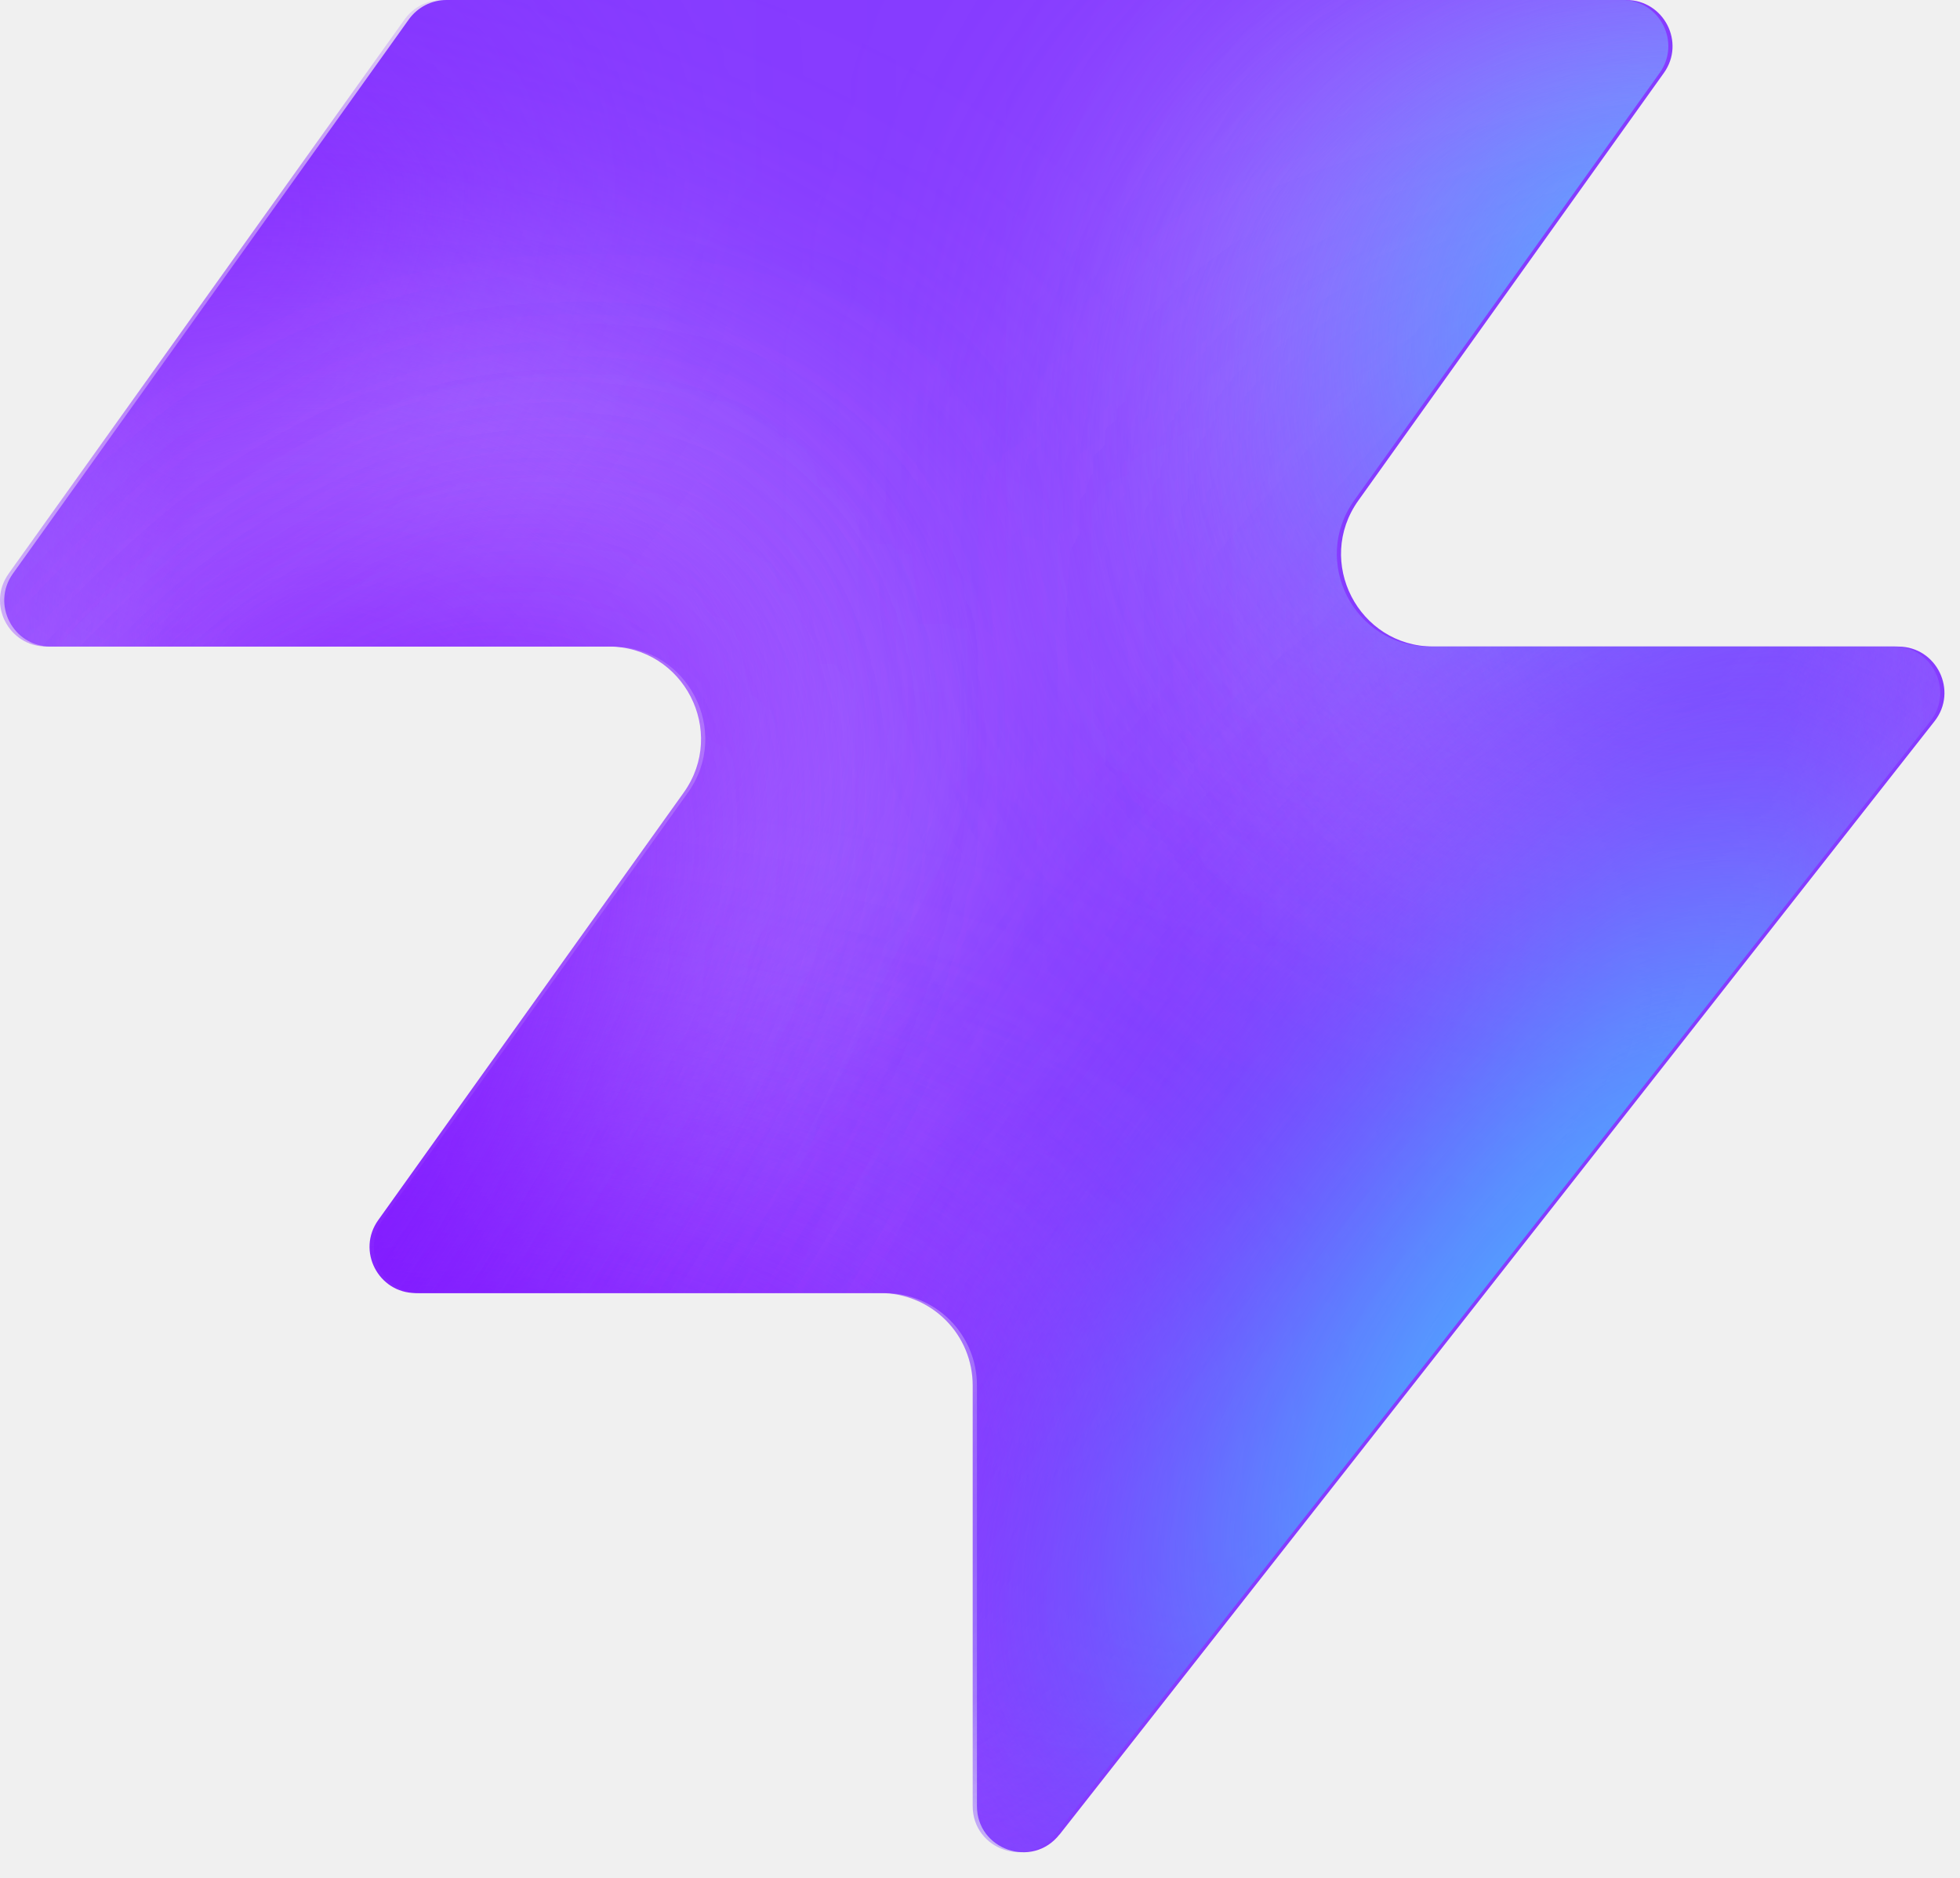
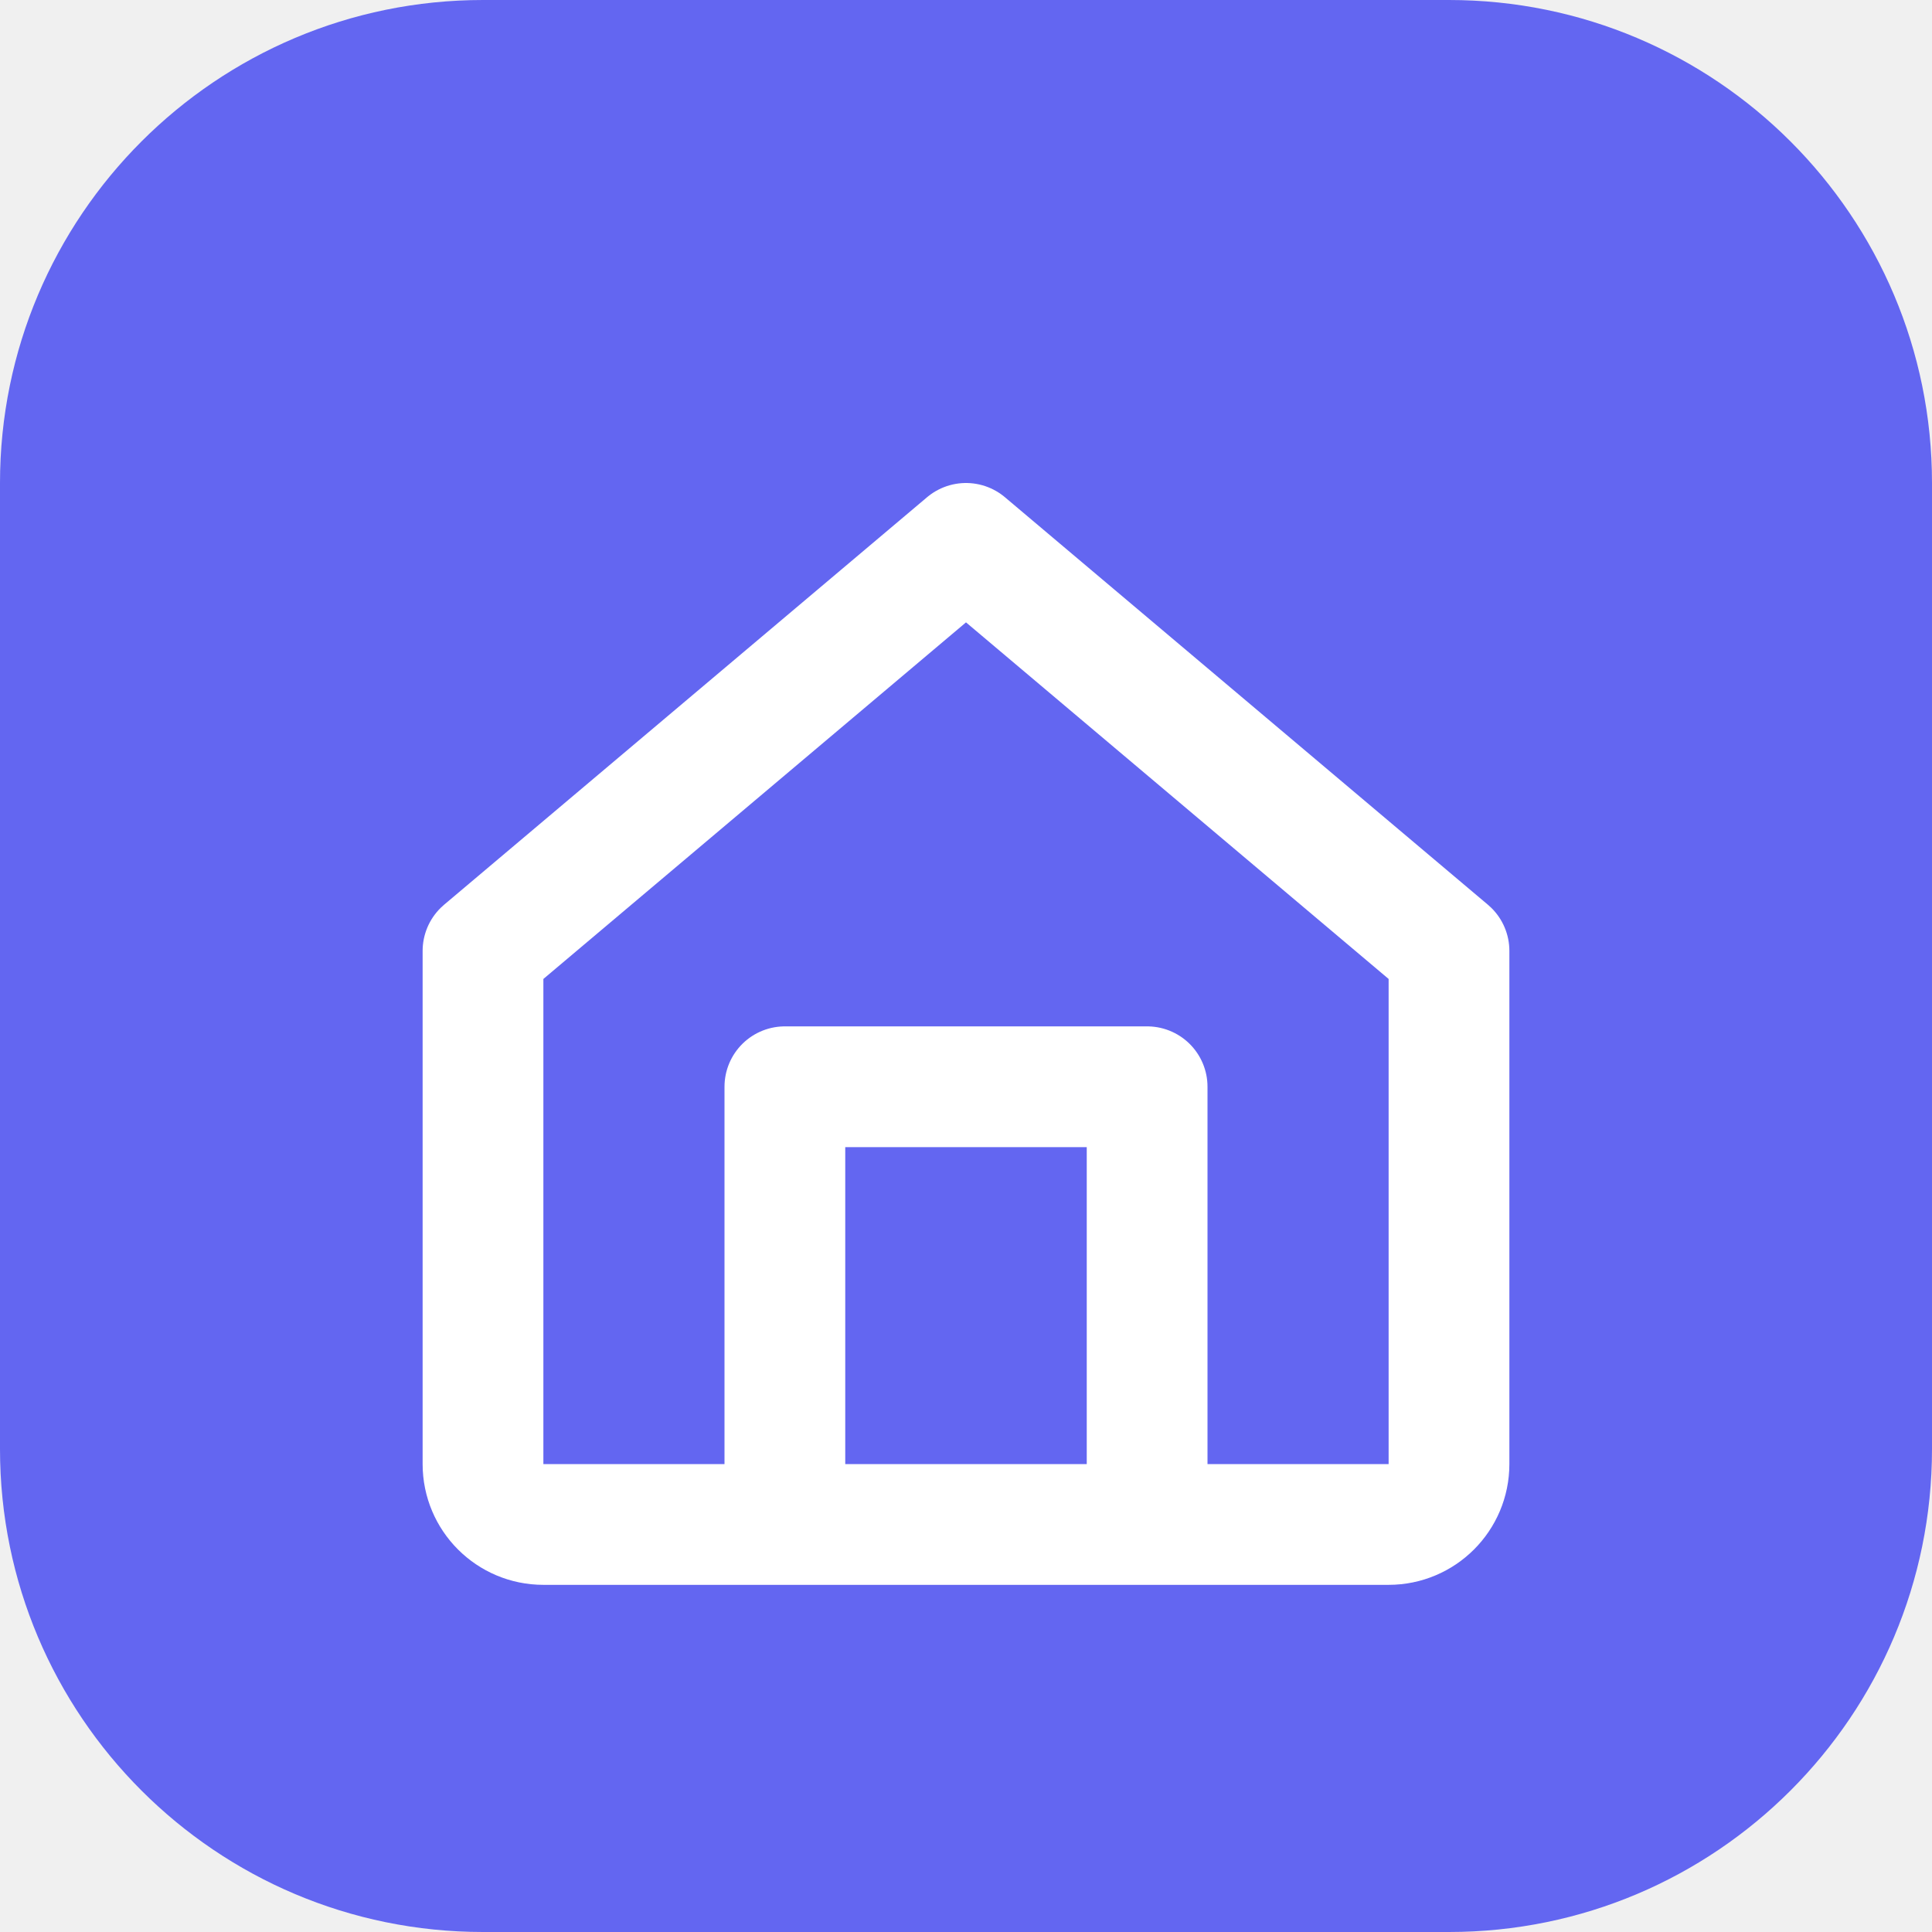
- <svg xmlns="http://www.w3.org/2000/svg" width="48" height="46" fill="none" viewBox="0 0 48 46">
-   <path fill="#863bff" d="M25.946 44.938c-.664.845-2.021.375-2.021-.698V33.937a2.26 2.26 0 0 0-2.262-2.262H10.287c-.92 0-1.456-1.04-.92-1.788l7.48-10.471c1.07-1.497 0-3.578-1.842-3.578H1.237c-.92 0-1.456-1.04-.92-1.788L10.013.474c.214-.297.556-.474.92-.474h28.894c.92 0 1.456 1.04.92 1.788l-7.48 10.471c-1.07 1.498 0 3.579 1.842 3.579h11.377c.943 0 1.473 1.088.89 1.83L25.947 44.94z" style="fill:#863bff;fill:color(display-p3 .525 .23 1);fill-opacity:1" />
-   <mask id="a" width="48" height="46" x="0" y="0" maskUnits="userSpaceOnUse" style="mask-type:alpha">
-     <path fill="#000" d="M25.842 44.938c-.664.844-2.021.375-2.021-.698V33.937a2.26 2.26 0 0 0-2.262-2.262H10.183c-.92 0-1.456-1.04-.92-1.788l7.48-10.471c1.07-1.498 0-3.579-1.842-3.579H1.133c-.92 0-1.456-1.04-.92-1.787L9.91.473c.214-.297.556-.474.92-.474h28.894c.92 0 1.456 1.04.92 1.788l-7.48 10.471c-1.07 1.498 0 3.578 1.842 3.578h11.377c.943 0 1.473 1.088.89 1.832L25.843 44.94z" style="fill:#000;fill-opacity:1" />
-   </mask>
-   <g mask="url(#a)">
-     <g filter="url(#b)">
-       <ellipse cx="5.508" cy="14.704" fill="#ede6ff" rx="5.508" ry="14.704" style="fill:#ede6ff;fill:color(display-p3 .927 .903 1);fill-opacity:1" transform="matrix(.00324 1 1 -.00324 -4.47 31.516)" />
-     </g>
-     <g filter="url(#c)">
-       <ellipse cx="10.399" cy="29.851" fill="#ede6ff" rx="10.399" ry="29.851" style="fill:#ede6ff;fill:color(display-p3 .927 .903 1);fill-opacity:1" transform="matrix(.00324 1 1 -.00324 -39.328 7.883)" />
-     </g>
-     <g filter="url(#d)">
-       <ellipse cx="5.508" cy="30.487" fill="#7e14ff" rx="5.508" ry="30.487" style="fill:#7e14ff;fill:color(display-p3 .492 .077 1);fill-opacity:1" transform="rotate(89.814 -25.913 -14.639)scale(1 -1)" />
-     </g>
-     <g filter="url(#e)">
-       <ellipse cx="5.508" cy="30.599" fill="#7e14ff" rx="5.508" ry="30.599" style="fill:#7e14ff;fill:color(display-p3 .492 .077 1);fill-opacity:1" transform="rotate(89.814 -32.644 -3.334)scale(1 -1)" />
-     </g>
-     <g filter="url(#f)">
-       <ellipse cx="5.508" cy="30.599" fill="#7e14ff" rx="5.508" ry="30.599" style="fill:#7e14ff;fill:color(display-p3 .492 .077 1);fill-opacity:1" transform="matrix(.00324 1 1 -.00324 -34.34 30.47)" />
-     </g>
-     <g filter="url(#g)">
-       <ellipse cx="14.072" cy="22.078" fill="#ede6ff" rx="14.072" ry="22.078" style="fill:#ede6ff;fill:color(display-p3 .927 .903 1);fill-opacity:1" transform="rotate(93.35 24.506 48.493)scale(-1 1)" />
-     </g>
-     <g filter="url(#h)">
-       <ellipse cx="3.47" cy="21.501" fill="#7e14ff" rx="3.47" ry="21.501" style="fill:#7e14ff;fill:color(display-p3 .492 .077 1);fill-opacity:1" transform="rotate(89.009 28.708 47.59)scale(-1 1)" />
-     </g>
-     <g filter="url(#i)">
-       <ellipse cx="3.47" cy="21.501" fill="#7e14ff" rx="3.47" ry="21.501" style="fill:#7e14ff;fill:color(display-p3 .492 .077 1);fill-opacity:1" transform="rotate(89.009 28.708 47.59)scale(-1 1)" />
-     </g>
-     <g filter="url(#j)">
-       <ellipse cx=".387" cy="8.972" fill="#7e14ff" rx="4.407" ry="29.108" style="fill:#7e14ff;fill:color(display-p3 .492 .077 1);fill-opacity:1" transform="rotate(39.51 .387 8.972)" />
-     </g>
-     <g filter="url(#k)">
-       <ellipse cx="47.523" cy="-6.092" fill="#7e14ff" rx="4.407" ry="29.108" style="fill:#7e14ff;fill:color(display-p3 .492 .077 1);fill-opacity:1" transform="rotate(37.892 47.523 -6.092)" />
-     </g>
-     <g filter="url(#l)">
-       <ellipse cx="41.412" cy="6.333" fill="#47bfff" rx="5.971" ry="9.665" style="fill:#47bfff;fill:color(display-p3 .28 .748 1);fill-opacity:1" transform="rotate(37.892 41.412 6.333)" />
-     </g>
-     <g filter="url(#m)">
-       <ellipse cx="-1.879" cy="38.332" fill="#7e14ff" rx="4.407" ry="29.108" style="fill:#7e14ff;fill:color(display-p3 .492 .077 1);fill-opacity:1" transform="rotate(37.892 -1.88 38.332)" />
-     </g>
-     <g filter="url(#n)">
-       <ellipse cx="-1.879" cy="38.332" fill="#7e14ff" rx="4.407" ry="29.108" style="fill:#7e14ff;fill:color(display-p3 .492 .077 1);fill-opacity:1" transform="rotate(37.892 -1.88 38.332)" />
-     </g>
-     <g filter="url(#o)">
-       <ellipse cx="35.651" cy="29.907" fill="#7e14ff" rx="4.407" ry="29.108" style="fill:#7e14ff;fill:color(display-p3 .492 .077 1);fill-opacity:1" transform="rotate(37.892 35.651 29.907)" />
-     </g>
-     <g filter="url(#p)">
-       <ellipse cx="38.418" cy="32.4" fill="#47bfff" rx="5.971" ry="15.297" style="fill:#47bfff;fill:color(display-p3 .28 .748 1);fill-opacity:1" transform="rotate(37.892 38.418 32.4)" />
-     </g>
-   </g>
-   <defs>
-     <filter id="b" width="60.045" height="41.654" x="-19.77" y="16.149" color-interpolation-filters="sRGB" filterUnits="userSpaceOnUse">
-       <feFlood flood-opacity="0" result="BackgroundImageFix" />
-       <feBlend in="SourceGraphic" in2="BackgroundImageFix" result="shape" />
-       <feGaussianBlur result="effect1_foregroundBlur_2002_17158" stdDeviation="7.659" />
-     </filter>
-     <filter id="c" width="90.34" height="51.437" x="-54.613" y="-7.533" color-interpolation-filters="sRGB" filterUnits="userSpaceOnUse">
-       <feFlood flood-opacity="0" result="BackgroundImageFix" />
-       <feBlend in="SourceGraphic" in2="BackgroundImageFix" result="shape" />
-       <feGaussianBlur result="effect1_foregroundBlur_2002_17158" stdDeviation="7.659" />
-     </filter>
-     <filter id="d" width="79.355" height="29.4" x="-49.64" y="2.03" color-interpolation-filters="sRGB" filterUnits="userSpaceOnUse">
-       <feFlood flood-opacity="0" result="BackgroundImageFix" />
-       <feBlend in="SourceGraphic" in2="BackgroundImageFix" result="shape" />
-       <feGaussianBlur result="effect1_foregroundBlur_2002_17158" stdDeviation="4.596" />
-     </filter>
-     <filter id="e" width="79.579" height="29.4" x="-45.045" y="20.029" color-interpolation-filters="sRGB" filterUnits="userSpaceOnUse">
-       <feFlood flood-opacity="0" result="BackgroundImageFix" />
-       <feBlend in="SourceGraphic" in2="BackgroundImageFix" result="shape" />
-       <feGaussianBlur result="effect1_foregroundBlur_2002_17158" stdDeviation="4.596" />
-     </filter>
-     <filter id="f" width="79.579" height="29.4" x="-43.513" y="21.178" color-interpolation-filters="sRGB" filterUnits="userSpaceOnUse">
-       <feFlood flood-opacity="0" result="BackgroundImageFix" />
-       <feBlend in="SourceGraphic" in2="BackgroundImageFix" result="shape" />
-       <feGaussianBlur result="effect1_foregroundBlur_2002_17158" stdDeviation="4.596" />
-     </filter>
-     <filter id="g" width="74.749" height="58.852" x="15.756" y="-17.901" color-interpolation-filters="sRGB" filterUnits="userSpaceOnUse">
-       <feFlood flood-opacity="0" result="BackgroundImageFix" />
-       <feBlend in="SourceGraphic" in2="BackgroundImageFix" result="shape" />
-       <feGaussianBlur result="effect1_foregroundBlur_2002_17158" stdDeviation="7.659" />
-     </filter>
-     <filter id="h" width="61.377" height="25.362" x="23.548" y="2.284" color-interpolation-filters="sRGB" filterUnits="userSpaceOnUse">
-       <feFlood flood-opacity="0" result="BackgroundImageFix" />
-       <feBlend in="SourceGraphic" in2="BackgroundImageFix" result="shape" />
-       <feGaussianBlur result="effect1_foregroundBlur_2002_17158" stdDeviation="4.596" />
-     </filter>
-     <filter id="i" width="61.377" height="25.362" x="23.548" y="2.284" color-interpolation-filters="sRGB" filterUnits="userSpaceOnUse">
-       <feFlood flood-opacity="0" result="BackgroundImageFix" />
-       <feBlend in="SourceGraphic" in2="BackgroundImageFix" result="shape" />
-       <feGaussianBlur result="effect1_foregroundBlur_2002_17158" stdDeviation="4.596" />
-     </filter>
-     <filter id="j" width="56.045" height="63.649" x="-27.636" y="-22.853" color-interpolation-filters="sRGB" filterUnits="userSpaceOnUse">
-       <feFlood flood-opacity="0" result="BackgroundImageFix" />
-       <feBlend in="SourceGraphic" in2="BackgroundImageFix" result="shape" />
-       <feGaussianBlur result="effect1_foregroundBlur_2002_17158" stdDeviation="4.596" />
-     </filter>
-     <filter id="k" width="54.814" height="64.646" x="20.116" y="-38.415" color-interpolation-filters="sRGB" filterUnits="userSpaceOnUse">
-       <feFlood flood-opacity="0" result="BackgroundImageFix" />
-       <feBlend in="SourceGraphic" in2="BackgroundImageFix" result="shape" />
-       <feGaussianBlur result="effect1_foregroundBlur_2002_17158" stdDeviation="4.596" />
-     </filter>
-     <filter id="l" width="33.541" height="35.313" x="24.641" y="-11.323" color-interpolation-filters="sRGB" filterUnits="userSpaceOnUse">
-       <feFlood flood-opacity="0" result="BackgroundImageFix" />
-       <feBlend in="SourceGraphic" in2="BackgroundImageFix" result="shape" />
-       <feGaussianBlur result="effect1_foregroundBlur_2002_17158" stdDeviation="4.596" />
-     </filter>
-     <filter id="m" width="54.814" height="64.646" x="-29.286" y="6.009" color-interpolation-filters="sRGB" filterUnits="userSpaceOnUse">
-       <feFlood flood-opacity="0" result="BackgroundImageFix" />
-       <feBlend in="SourceGraphic" in2="BackgroundImageFix" result="shape" />
-       <feGaussianBlur result="effect1_foregroundBlur_2002_17158" stdDeviation="4.596" />
-     </filter>
-     <filter id="n" width="54.814" height="64.646" x="-29.286" y="6.009" color-interpolation-filters="sRGB" filterUnits="userSpaceOnUse">
-       <feFlood flood-opacity="0" result="BackgroundImageFix" />
-       <feBlend in="SourceGraphic" in2="BackgroundImageFix" result="shape" />
-       <feGaussianBlur result="effect1_foregroundBlur_2002_17158" stdDeviation="4.596" />
-     </filter>
-     <filter id="o" width="54.814" height="64.646" x="8.244" y="-2.416" color-interpolation-filters="sRGB" filterUnits="userSpaceOnUse">
-       <feFlood flood-opacity="0" result="BackgroundImageFix" />
-       <feBlend in="SourceGraphic" in2="BackgroundImageFix" result="shape" />
-       <feGaussianBlur result="effect1_foregroundBlur_2002_17158" stdDeviation="4.596" />
-     </filter>
-     <filter id="p" width="39.409" height="43.623" x="18.713" y="10.588" color-interpolation-filters="sRGB" filterUnits="userSpaceOnUse">
-       <feFlood flood-opacity="0" result="BackgroundImageFix" />
-       <feBlend in="SourceGraphic" in2="BackgroundImageFix" result="shape" />
-       <feGaussianBlur result="effect1_foregroundBlur_2002_17158" stdDeviation="4.596" />
-     </filter>
-   </defs>
+ <svg xmlns="http://www.w3.org/2000/svg" viewBox="0 0 64 64">
+   <rect width="64" height="64" rx="16" fill="#6366f1" />
+   <path d="M16 31.5 32 18l16 13.5v17a2 2 0 0 1-2 2H18a2 2 0 0 1-2-2v-17Z" fill="none" stroke="#fff" stroke-width="4" stroke-linejoin="round" />
+   <path d="M26 50V36h12v14" fill="none" stroke="#fff" stroke-width="4" stroke-linejoin="round" />
</svg>
